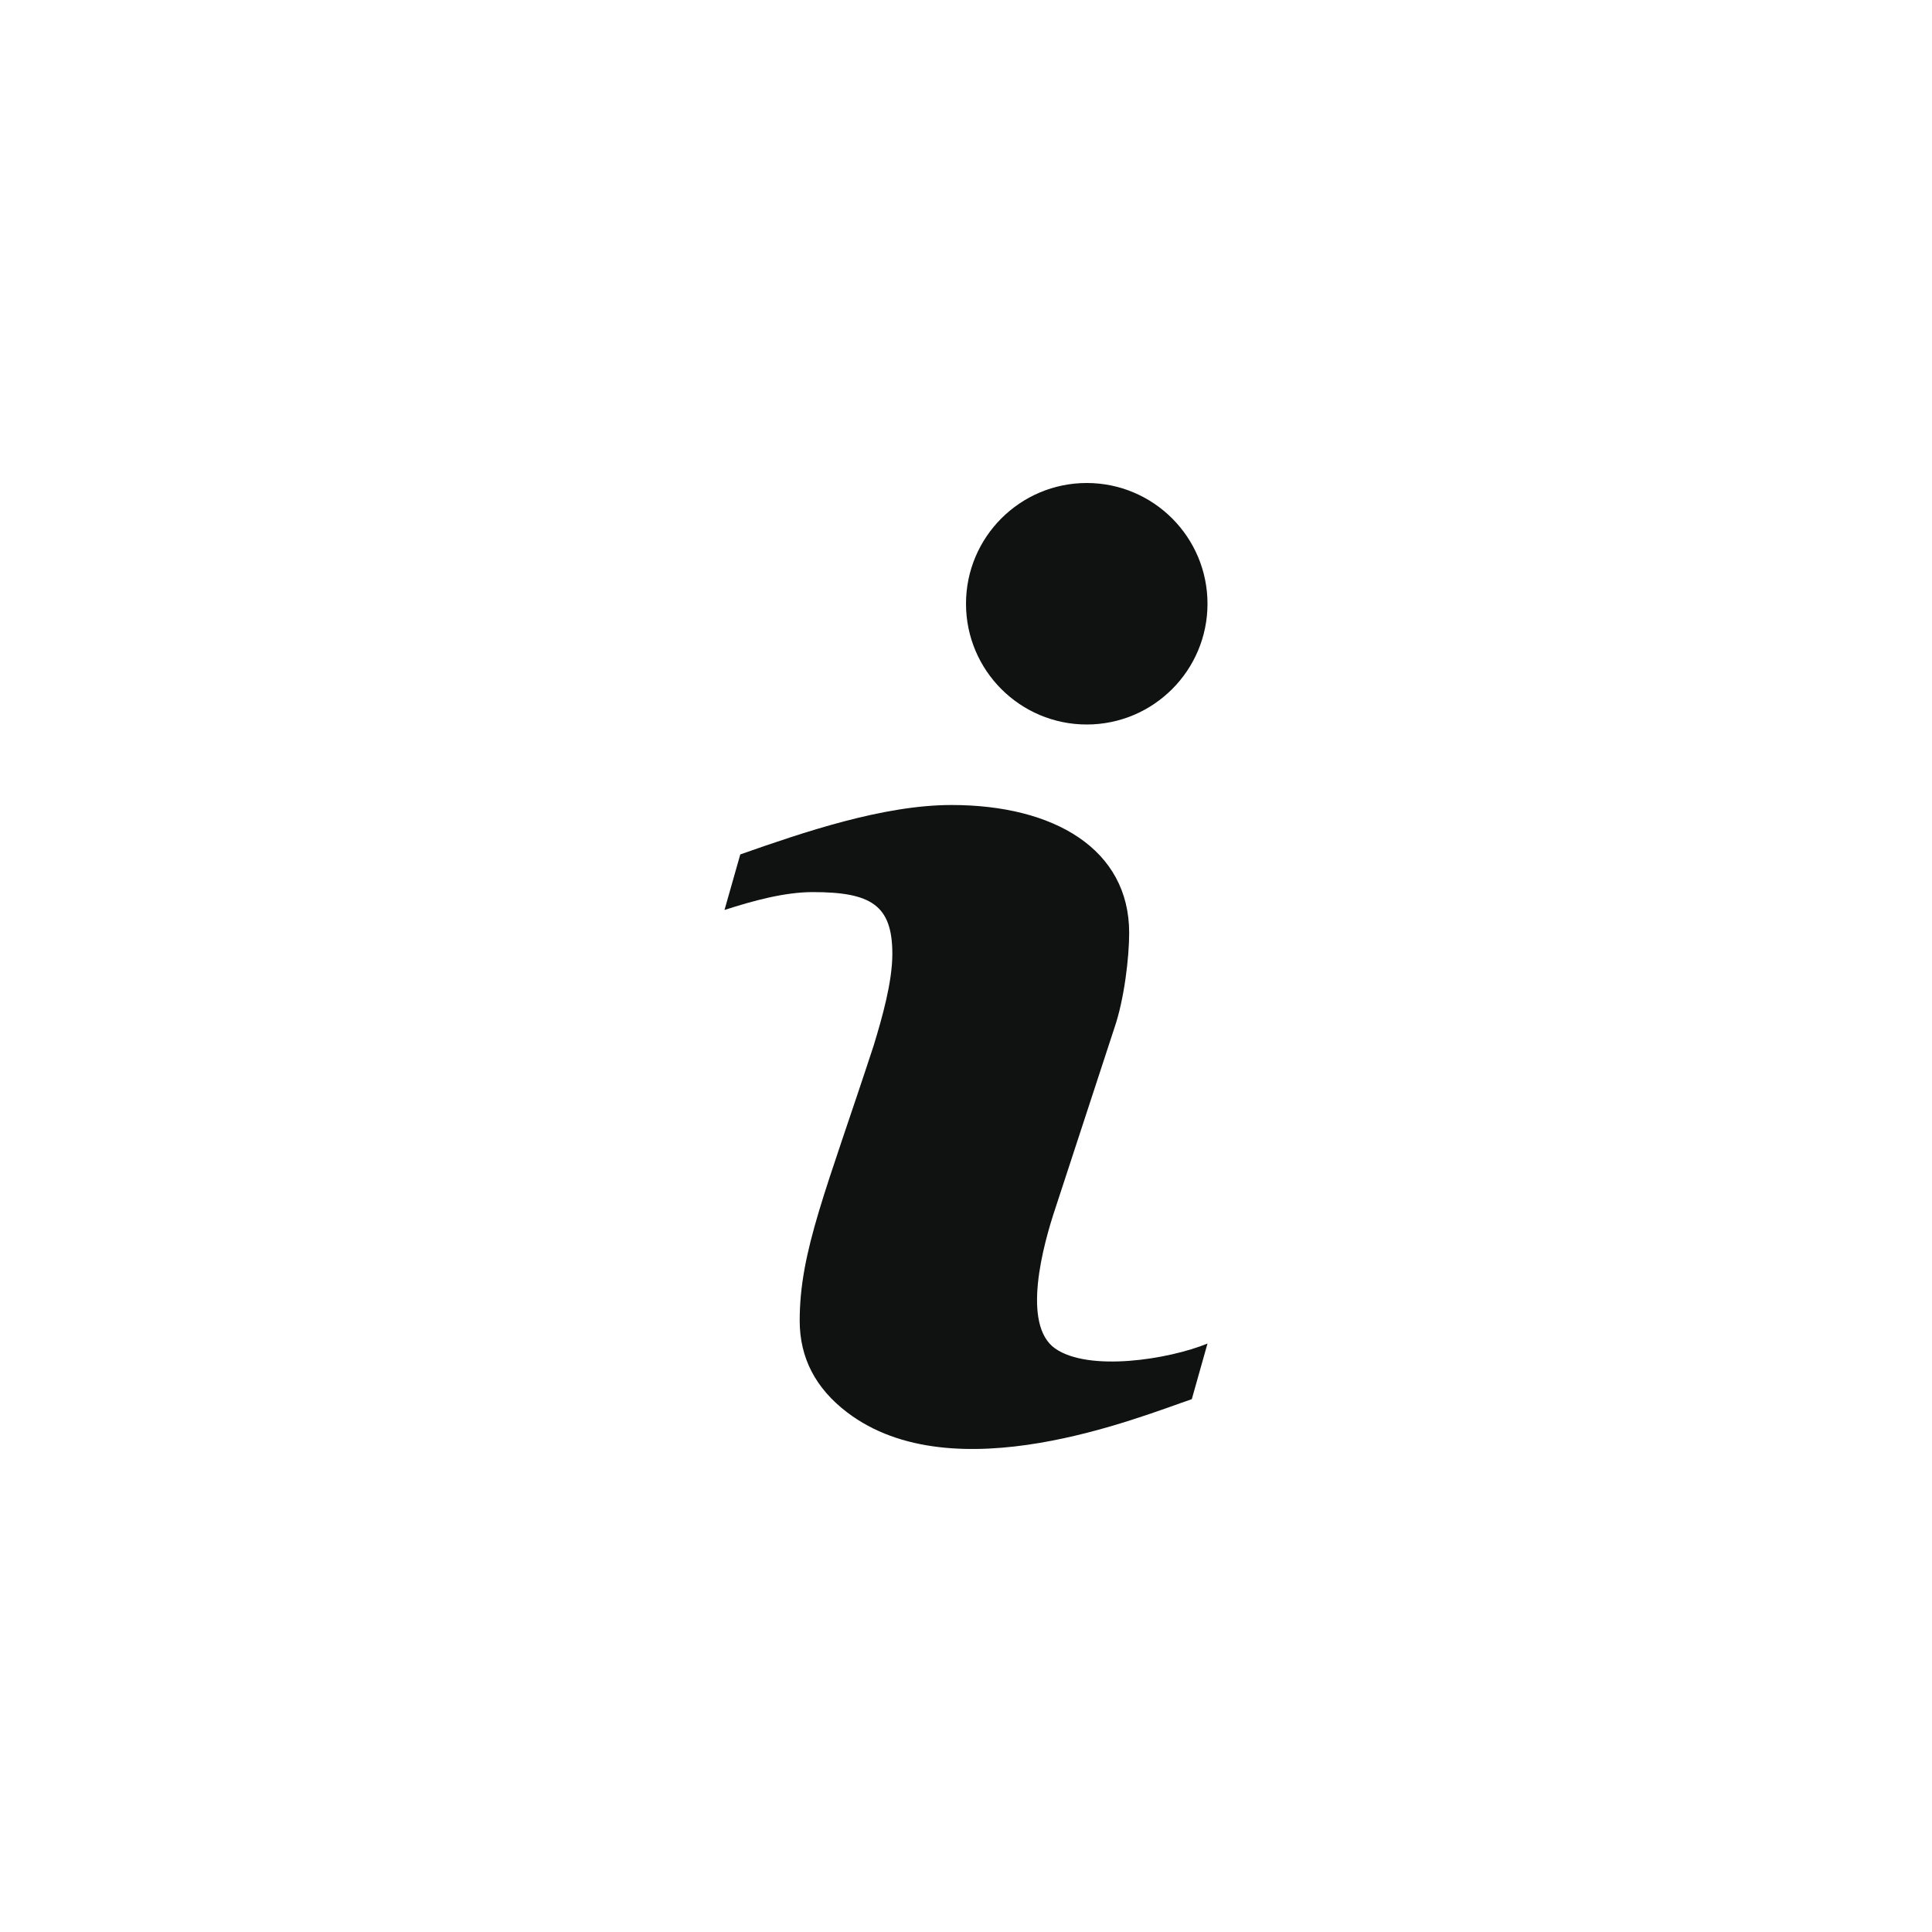
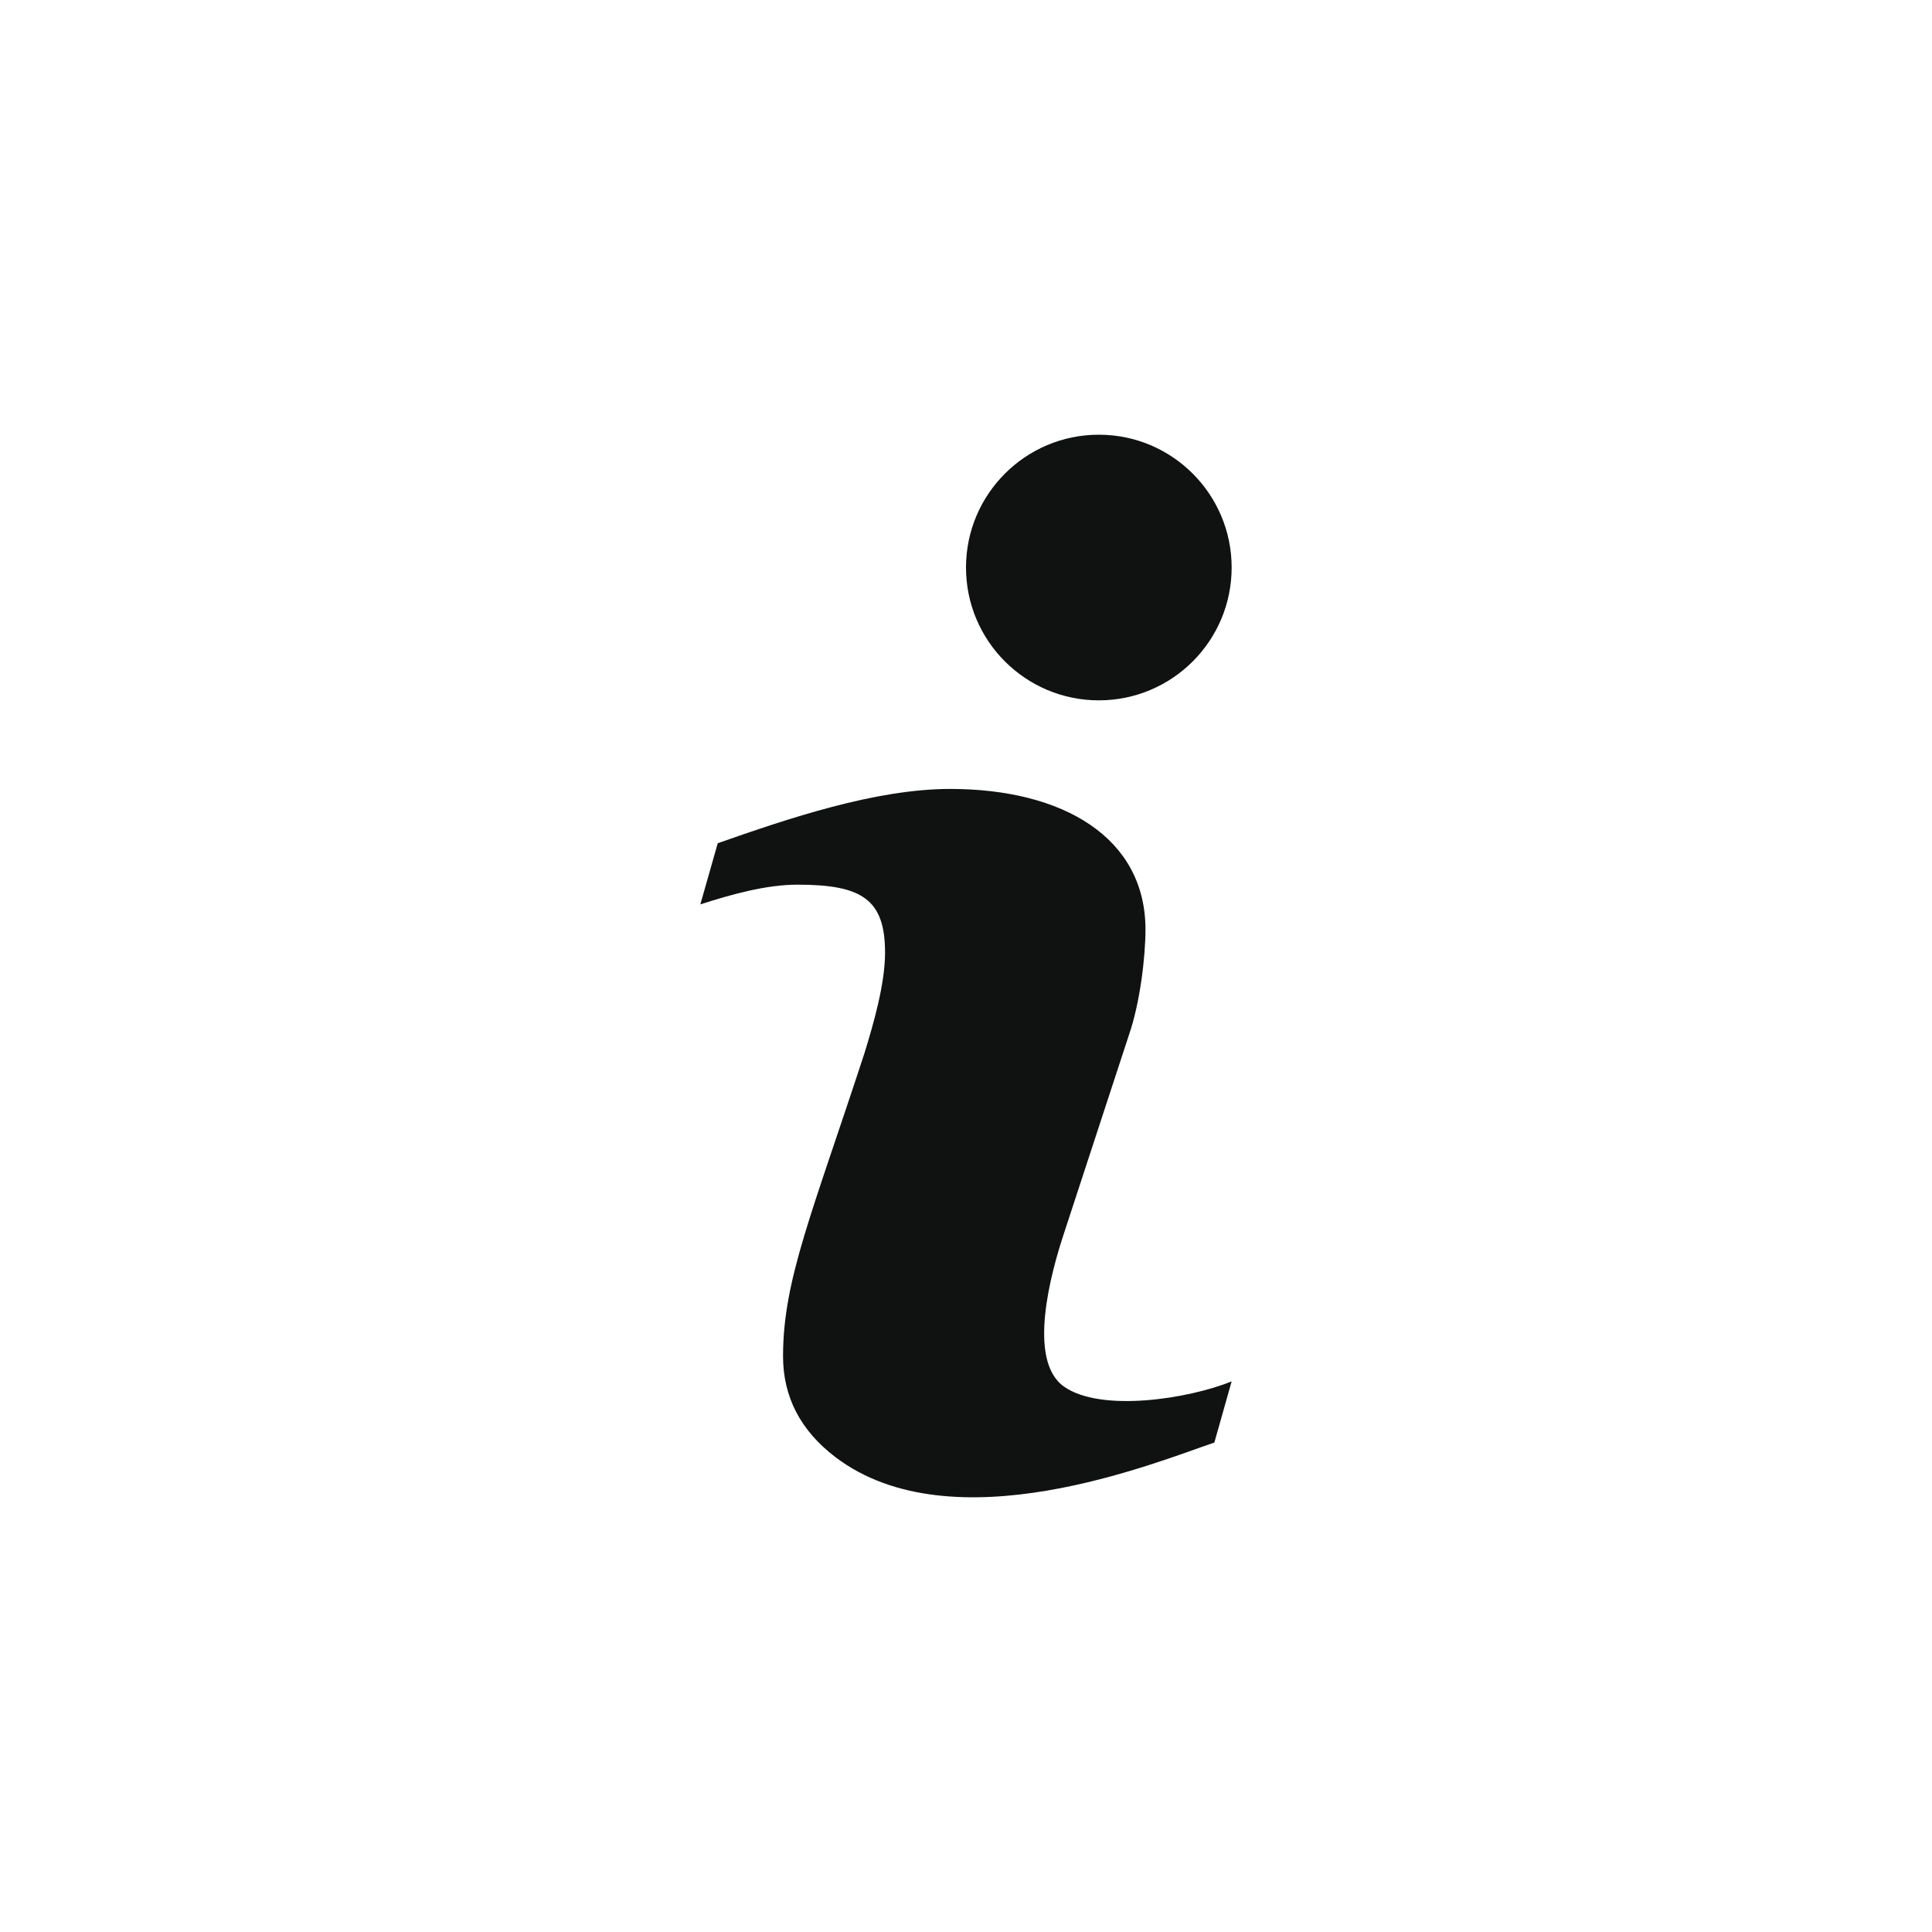
- <svg xmlns="http://www.w3.org/2000/svg" width="24" height="24" viewBox="0 0 24 24" fill="none">
-   <path d="M15 16.69L14.805 17.381C14.143 17.606 11.848 18.551 10.525 17.546C10.131 17.247 9.934 16.867 9.934 16.406C9.934 15.543 10.263 14.791 10.854 12.985C10.958 12.643 11.085 12.2 11.085 11.849C11.085 11.243 10.819 11.082 10.097 11.082C9.744 11.082 9.353 11.19 9 11.304L9.196 10.614C9.984 10.337 10.973 10 11.821 10C13.092 10 14.027 10.547 14.027 11.588C14.027 11.889 13.967 12.414 13.841 12.777L13.11 15.01C12.959 15.462 12.685 16.456 13.108 16.752C13.526 17.043 14.513 16.889 15 16.69Z" fill="#101212" />
-   <path d="M13.5 9C14.328 9 15 8.328 15 7.5C15 6.672 14.328 6 13.5 6C12.672 6 12 6.672 12 7.5C12 8.328 12.672 9 13.5 9Z" fill="#101212" />
+ <svg xmlns="http://www.w3.org/2000/svg" width="20" height="20" viewBox="0 0 20 20" fill="none">
+   <path d="M12.75 14.3L12.571 14.933C11.964 15.139 9.861 16.005 8.648 15.084C8.287 14.809 8.106 14.461 8.106 14.039C8.106 13.248 8.408 12.558 8.949 10.902C9.045 10.59 9.162 10.184 9.162 9.861C9.162 9.306 8.918 9.158 8.255 9.158C7.932 9.158 7.574 9.258 7.25 9.362L7.43 8.729C8.152 8.476 9.059 8.167 9.836 8.167C11.002 8.167 11.858 8.668 11.858 9.623C11.858 9.898 11.803 10.379 11.687 10.713L11.017 12.759C10.879 13.173 10.628 14.085 11.016 14.355C11.399 14.623 12.304 14.481 12.75 14.3Z" fill="#101212" />
+   <path d="M11.375 7.25C12.134 7.25 12.75 6.634 12.75 5.875C12.75 5.116 12.134 4.5 11.375 4.5C10.616 4.5 10 5.116 10 5.875C10 6.634 10.616 7.25 11.375 7.25Z" fill="#101212" />
</svg>
